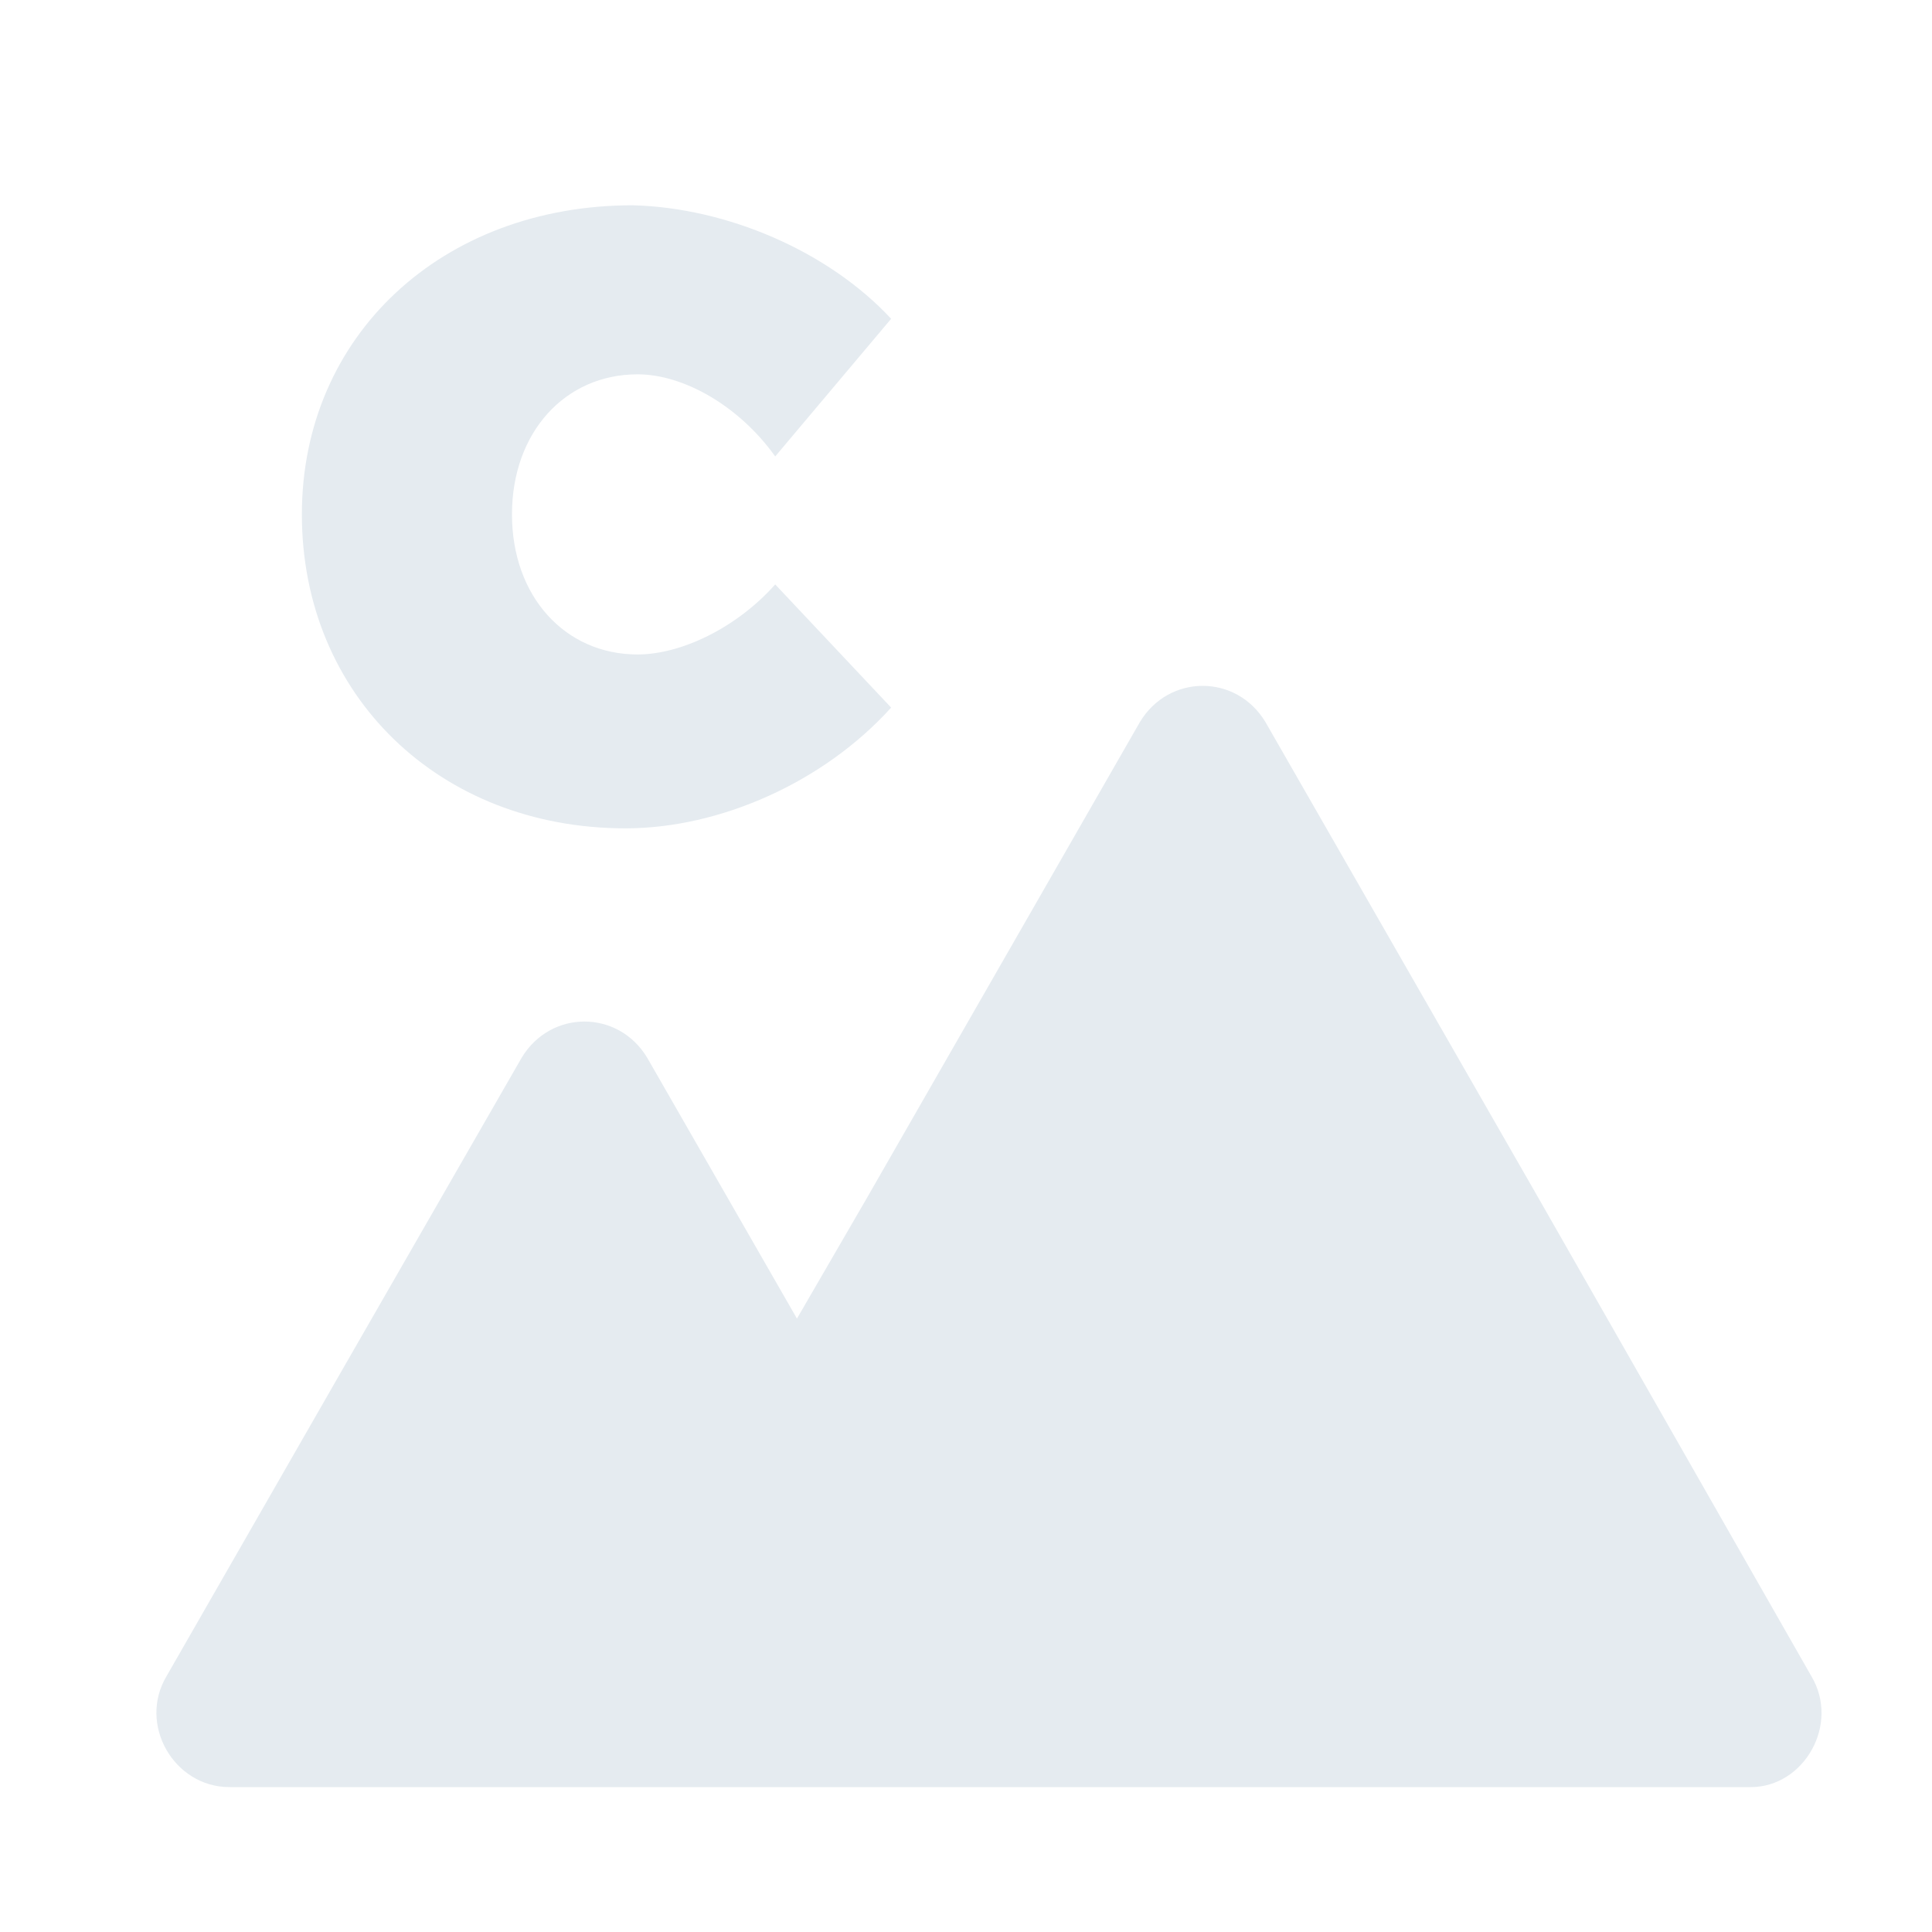
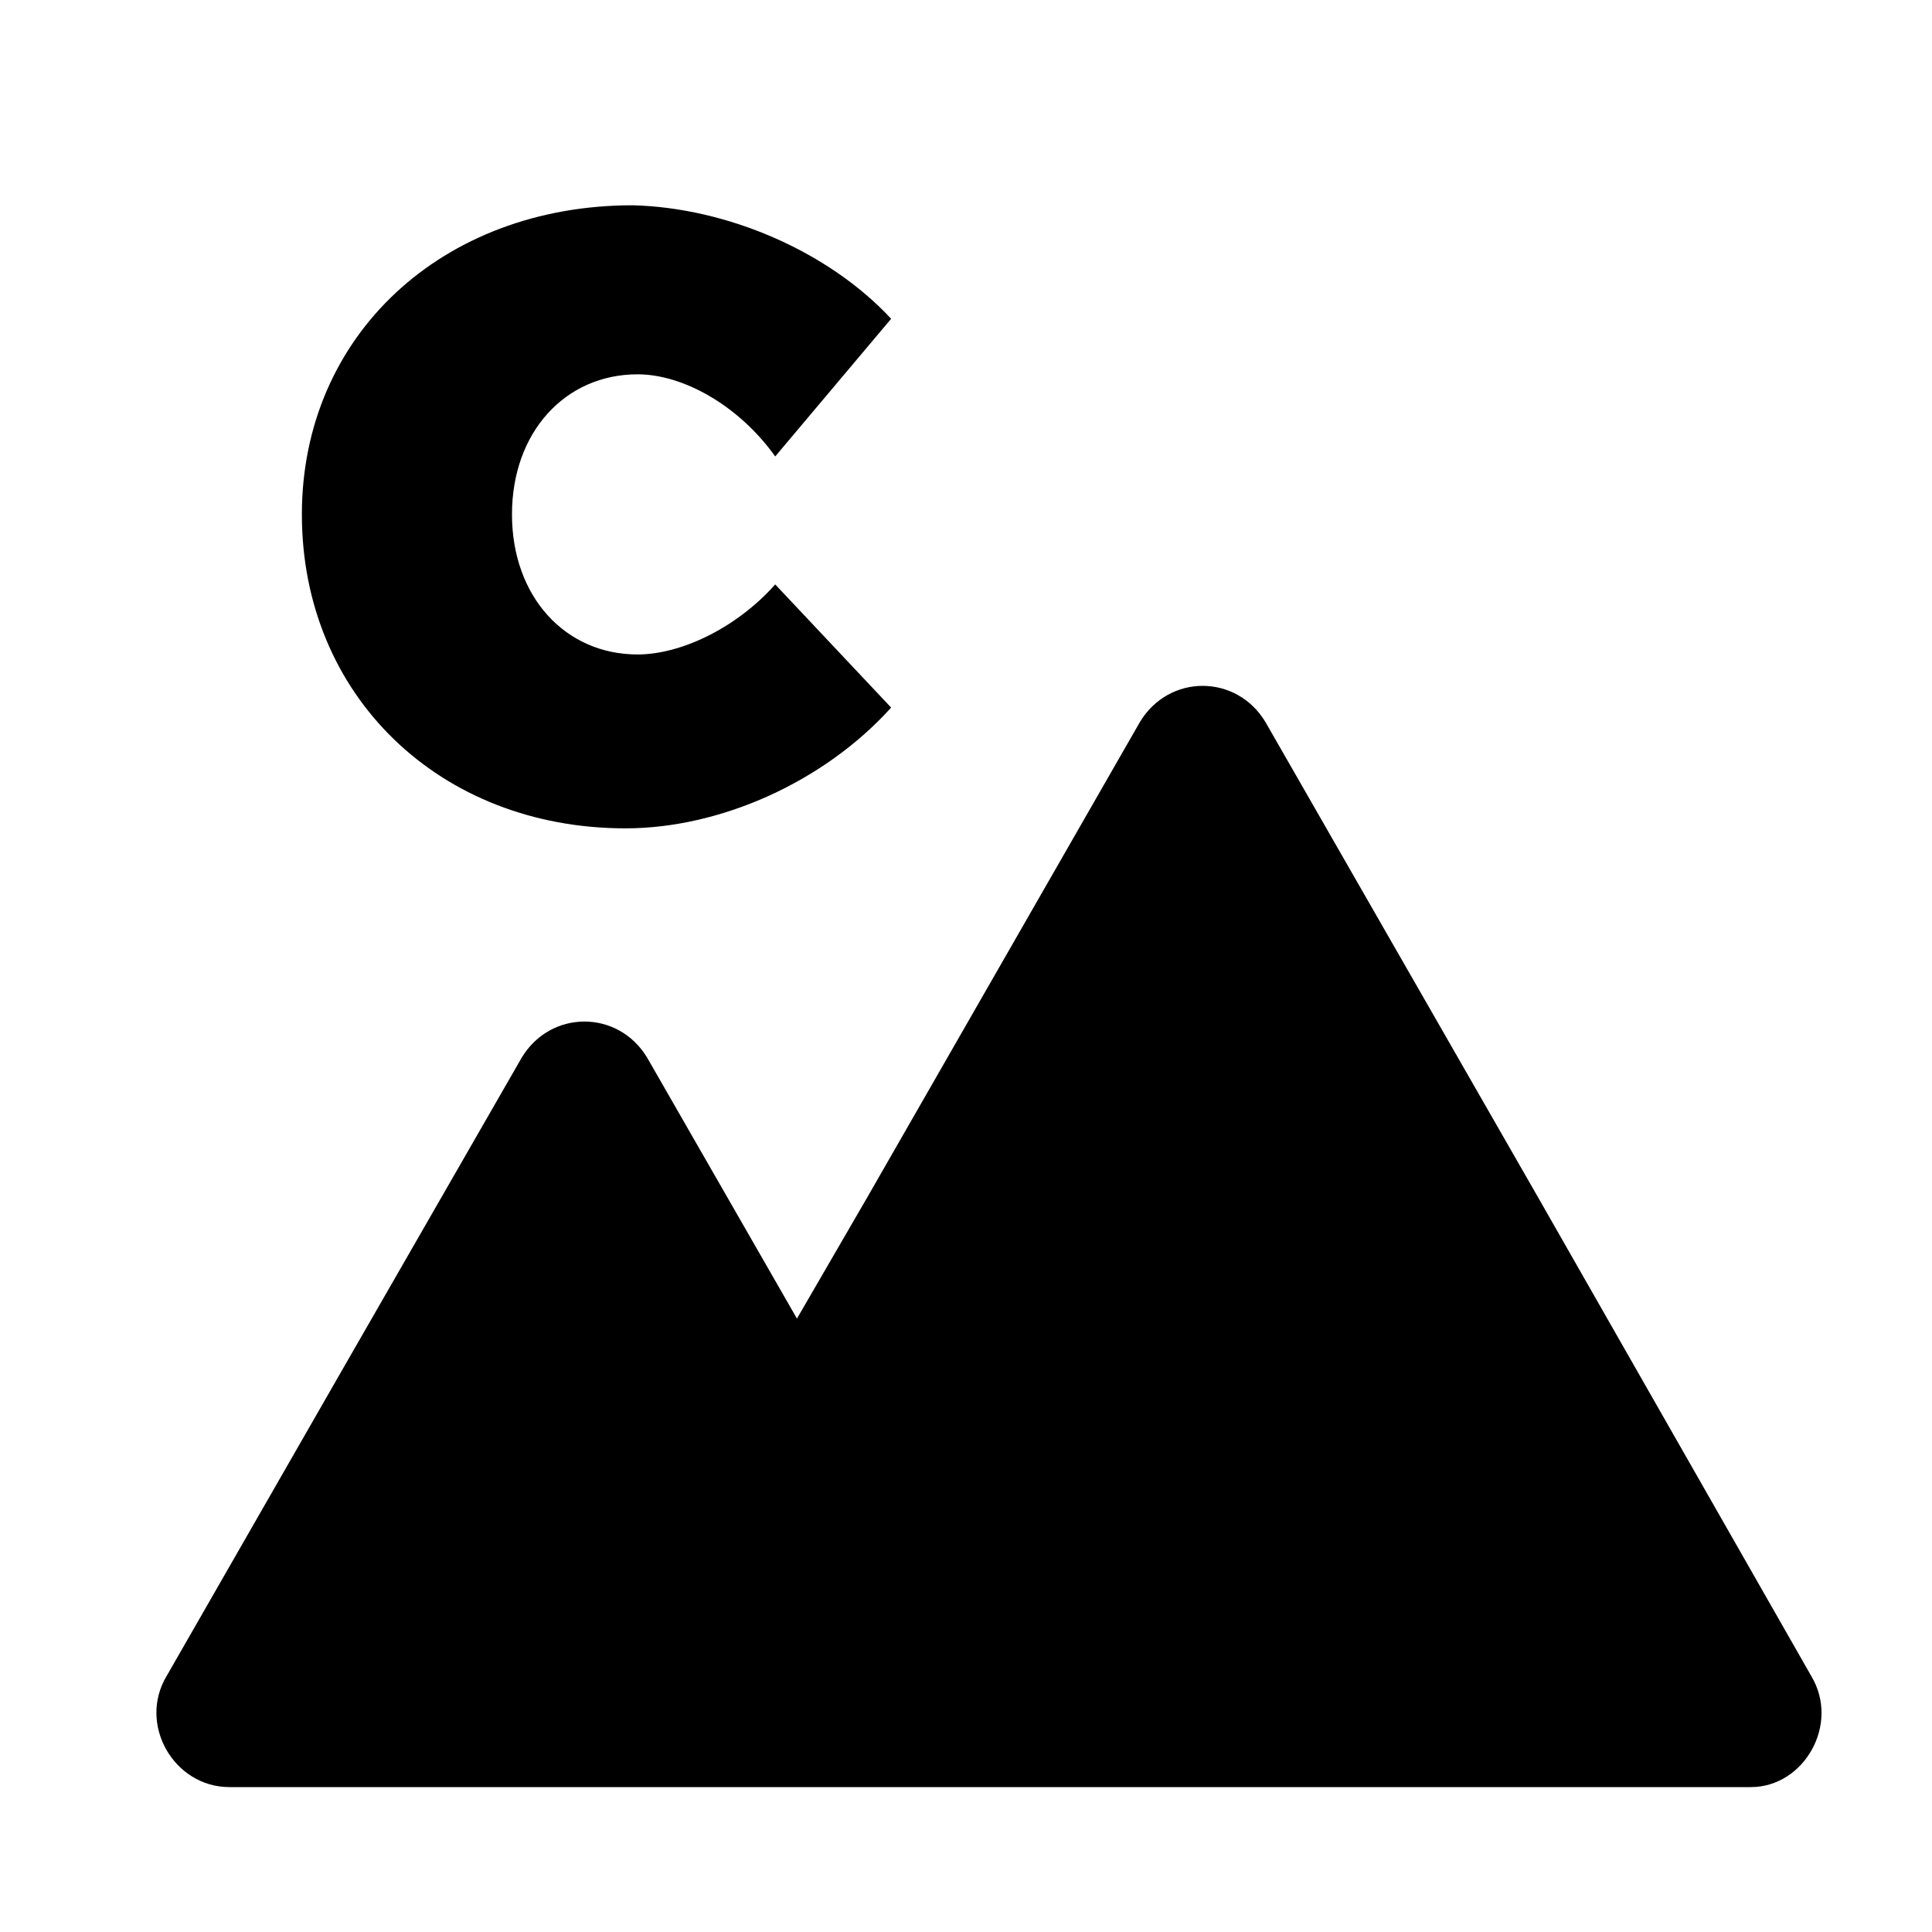
<svg xmlns="http://www.w3.org/2000/svg" version="1.1" x="0px" y="0px" viewBox="0 0 80 80" style="enable-background:new 0 0 80 80;" xml:space="preserve">
-   <style type="text/css">
- 	.st0{fill:#E5EBF0;}
- </style>
  <g id="mountains">
    <path class="st0" d="M75,69.4L63.7,49.6L52.4,29.9c-1.2-2-4-2-5.2,0L35.9,49.6l-2.9,5l-6.2-10.8c-1.2-2-4-2-5.2,0l-7.3,12.7   L6.9,69.4c-1.2,2,0.3,4.6,2.6,4.6h14.7h3h11.7h11h22.6C74.7,74,76.2,71.4,75,69.4z" />
  </g>
  <g id="C">
    <g>
      <path class="st0" d="M36.9,13.2l-4.8,5.7c-1.5-2.1-3.8-3.4-5.7-3.4c-3,0-5.2,2.4-5.2,5.8c0,3.4,2.2,5.8,5.2,5.8    c1.8,0,4.1-1.1,5.7-2.9l4.8,5.1c-2.8,3.1-7.1,5-11,5c-7.7,0-13.4-5.5-13.4-13c0-7.4,5.8-12.8,13.7-12.8    C30.1,8.6,34.3,10.4,36.9,13.2z" />
    </g>
  </g>
</svg>
